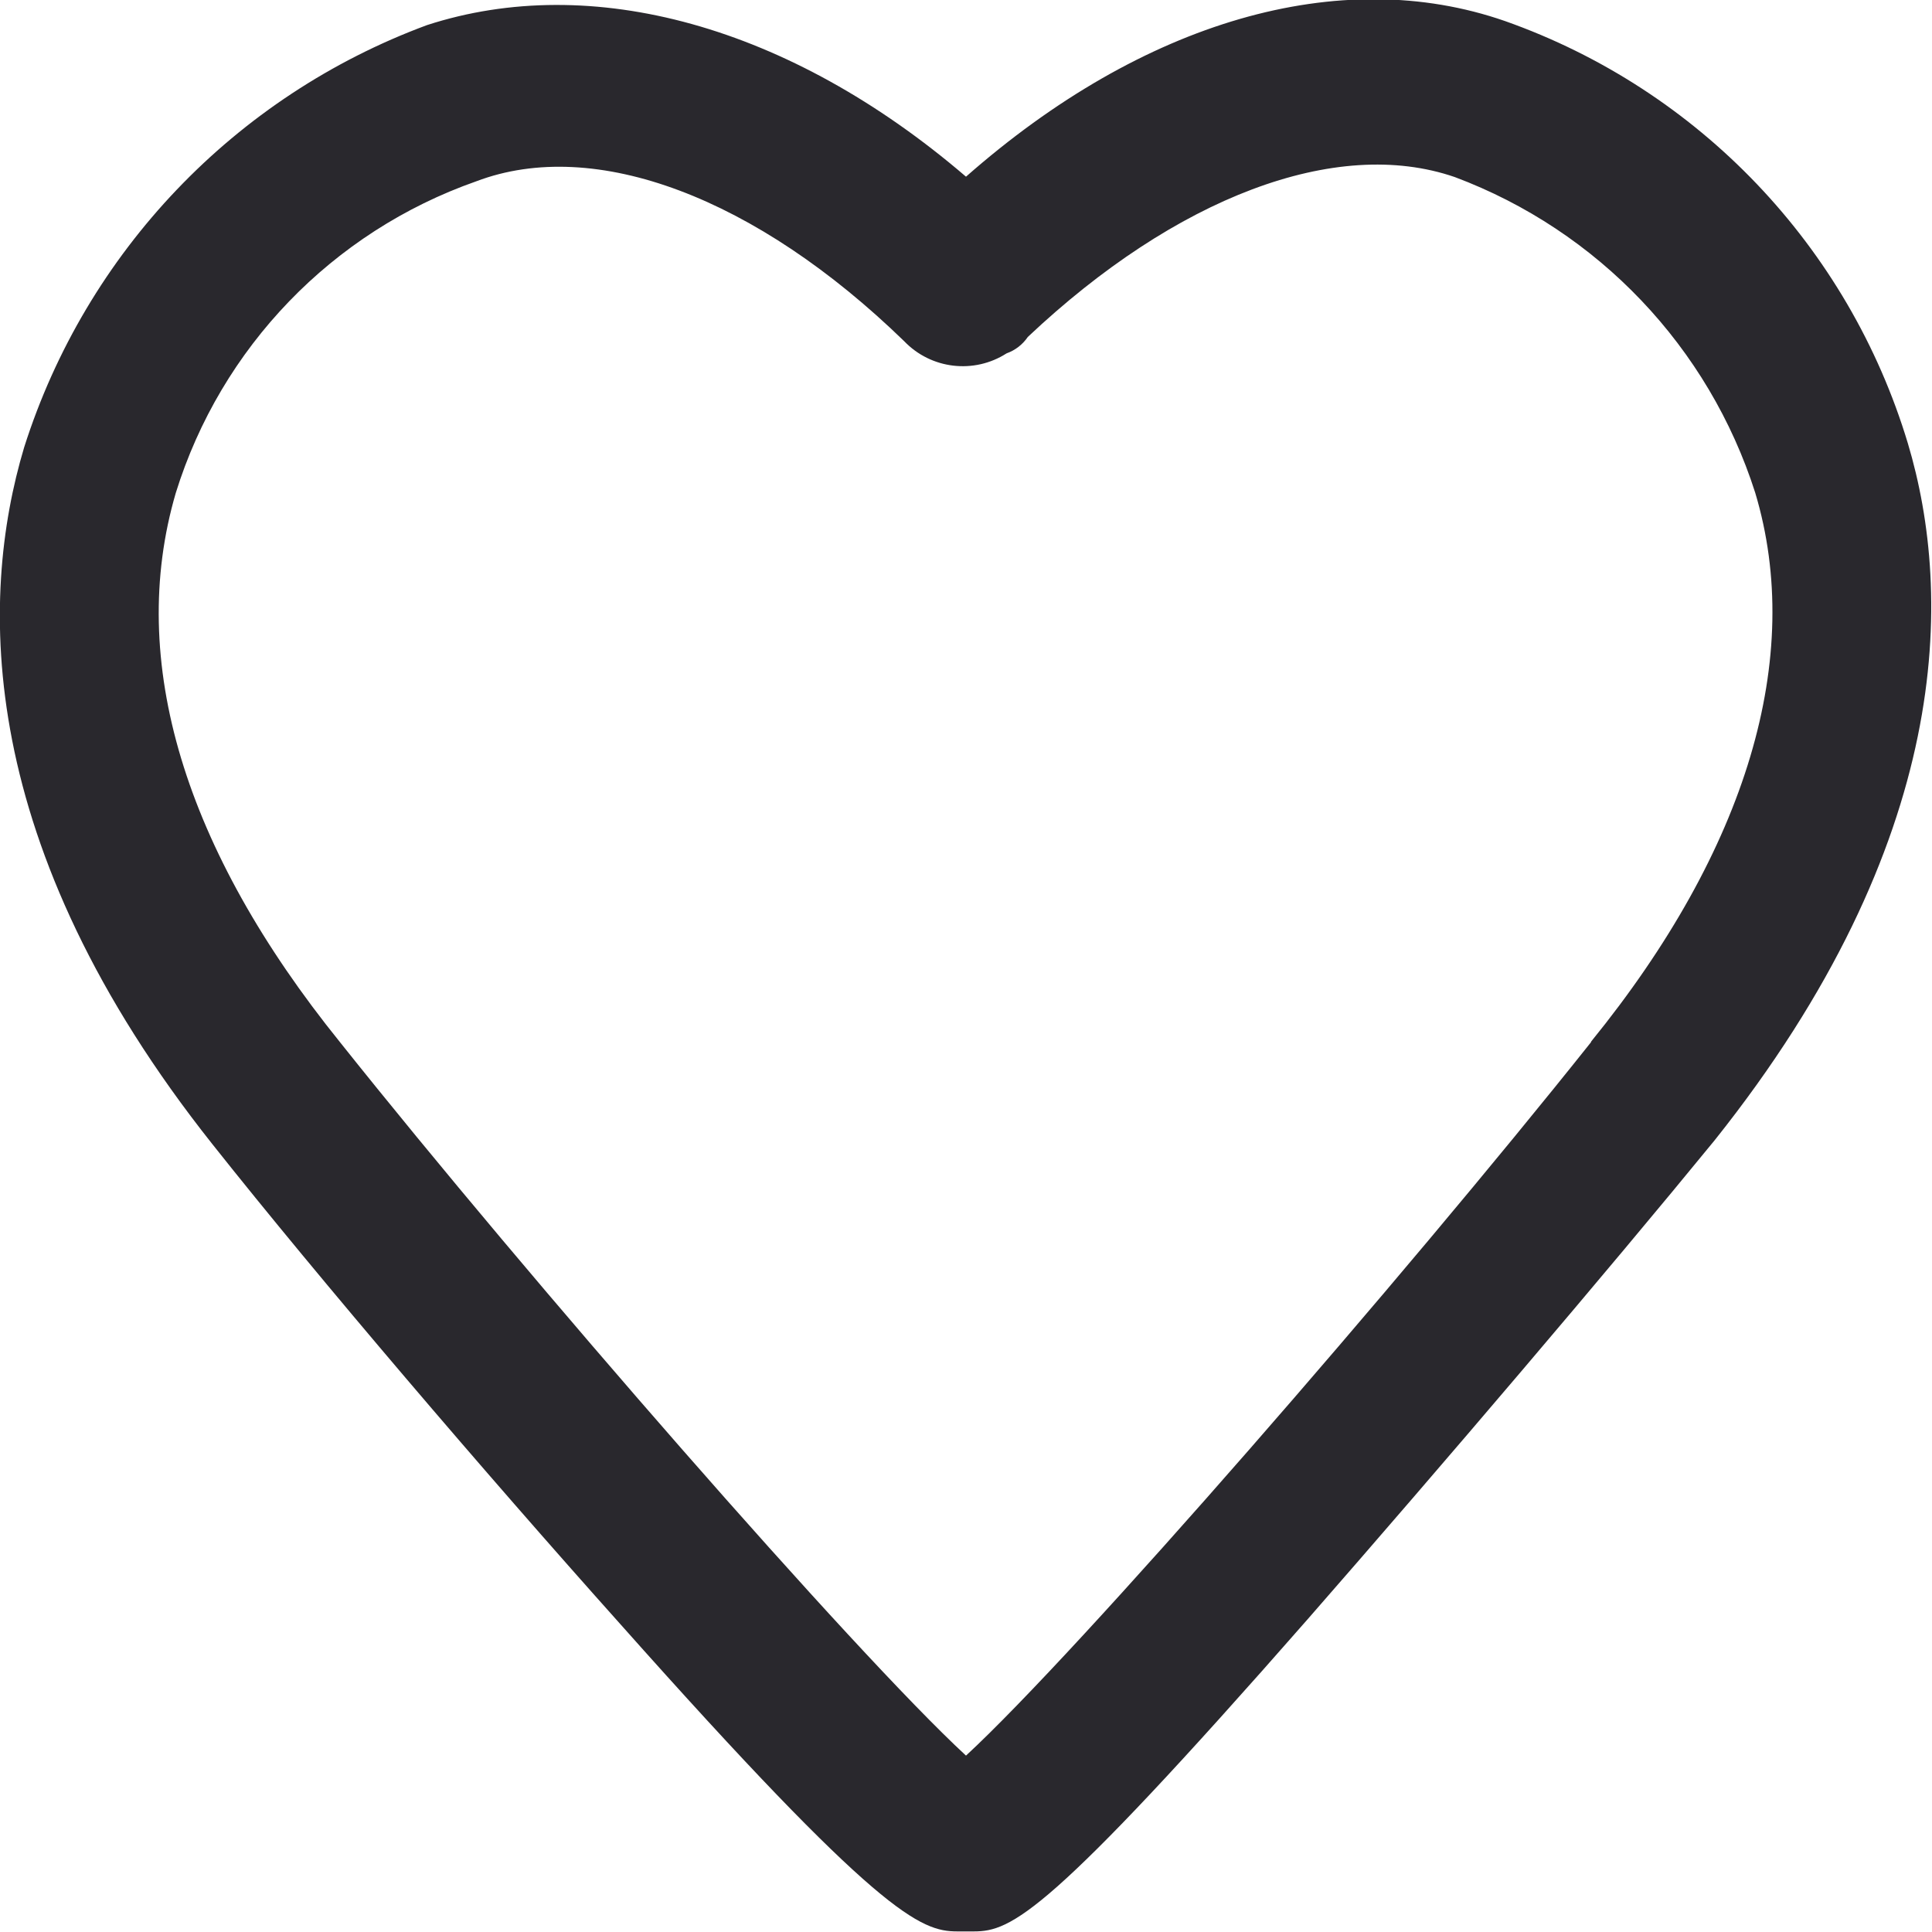
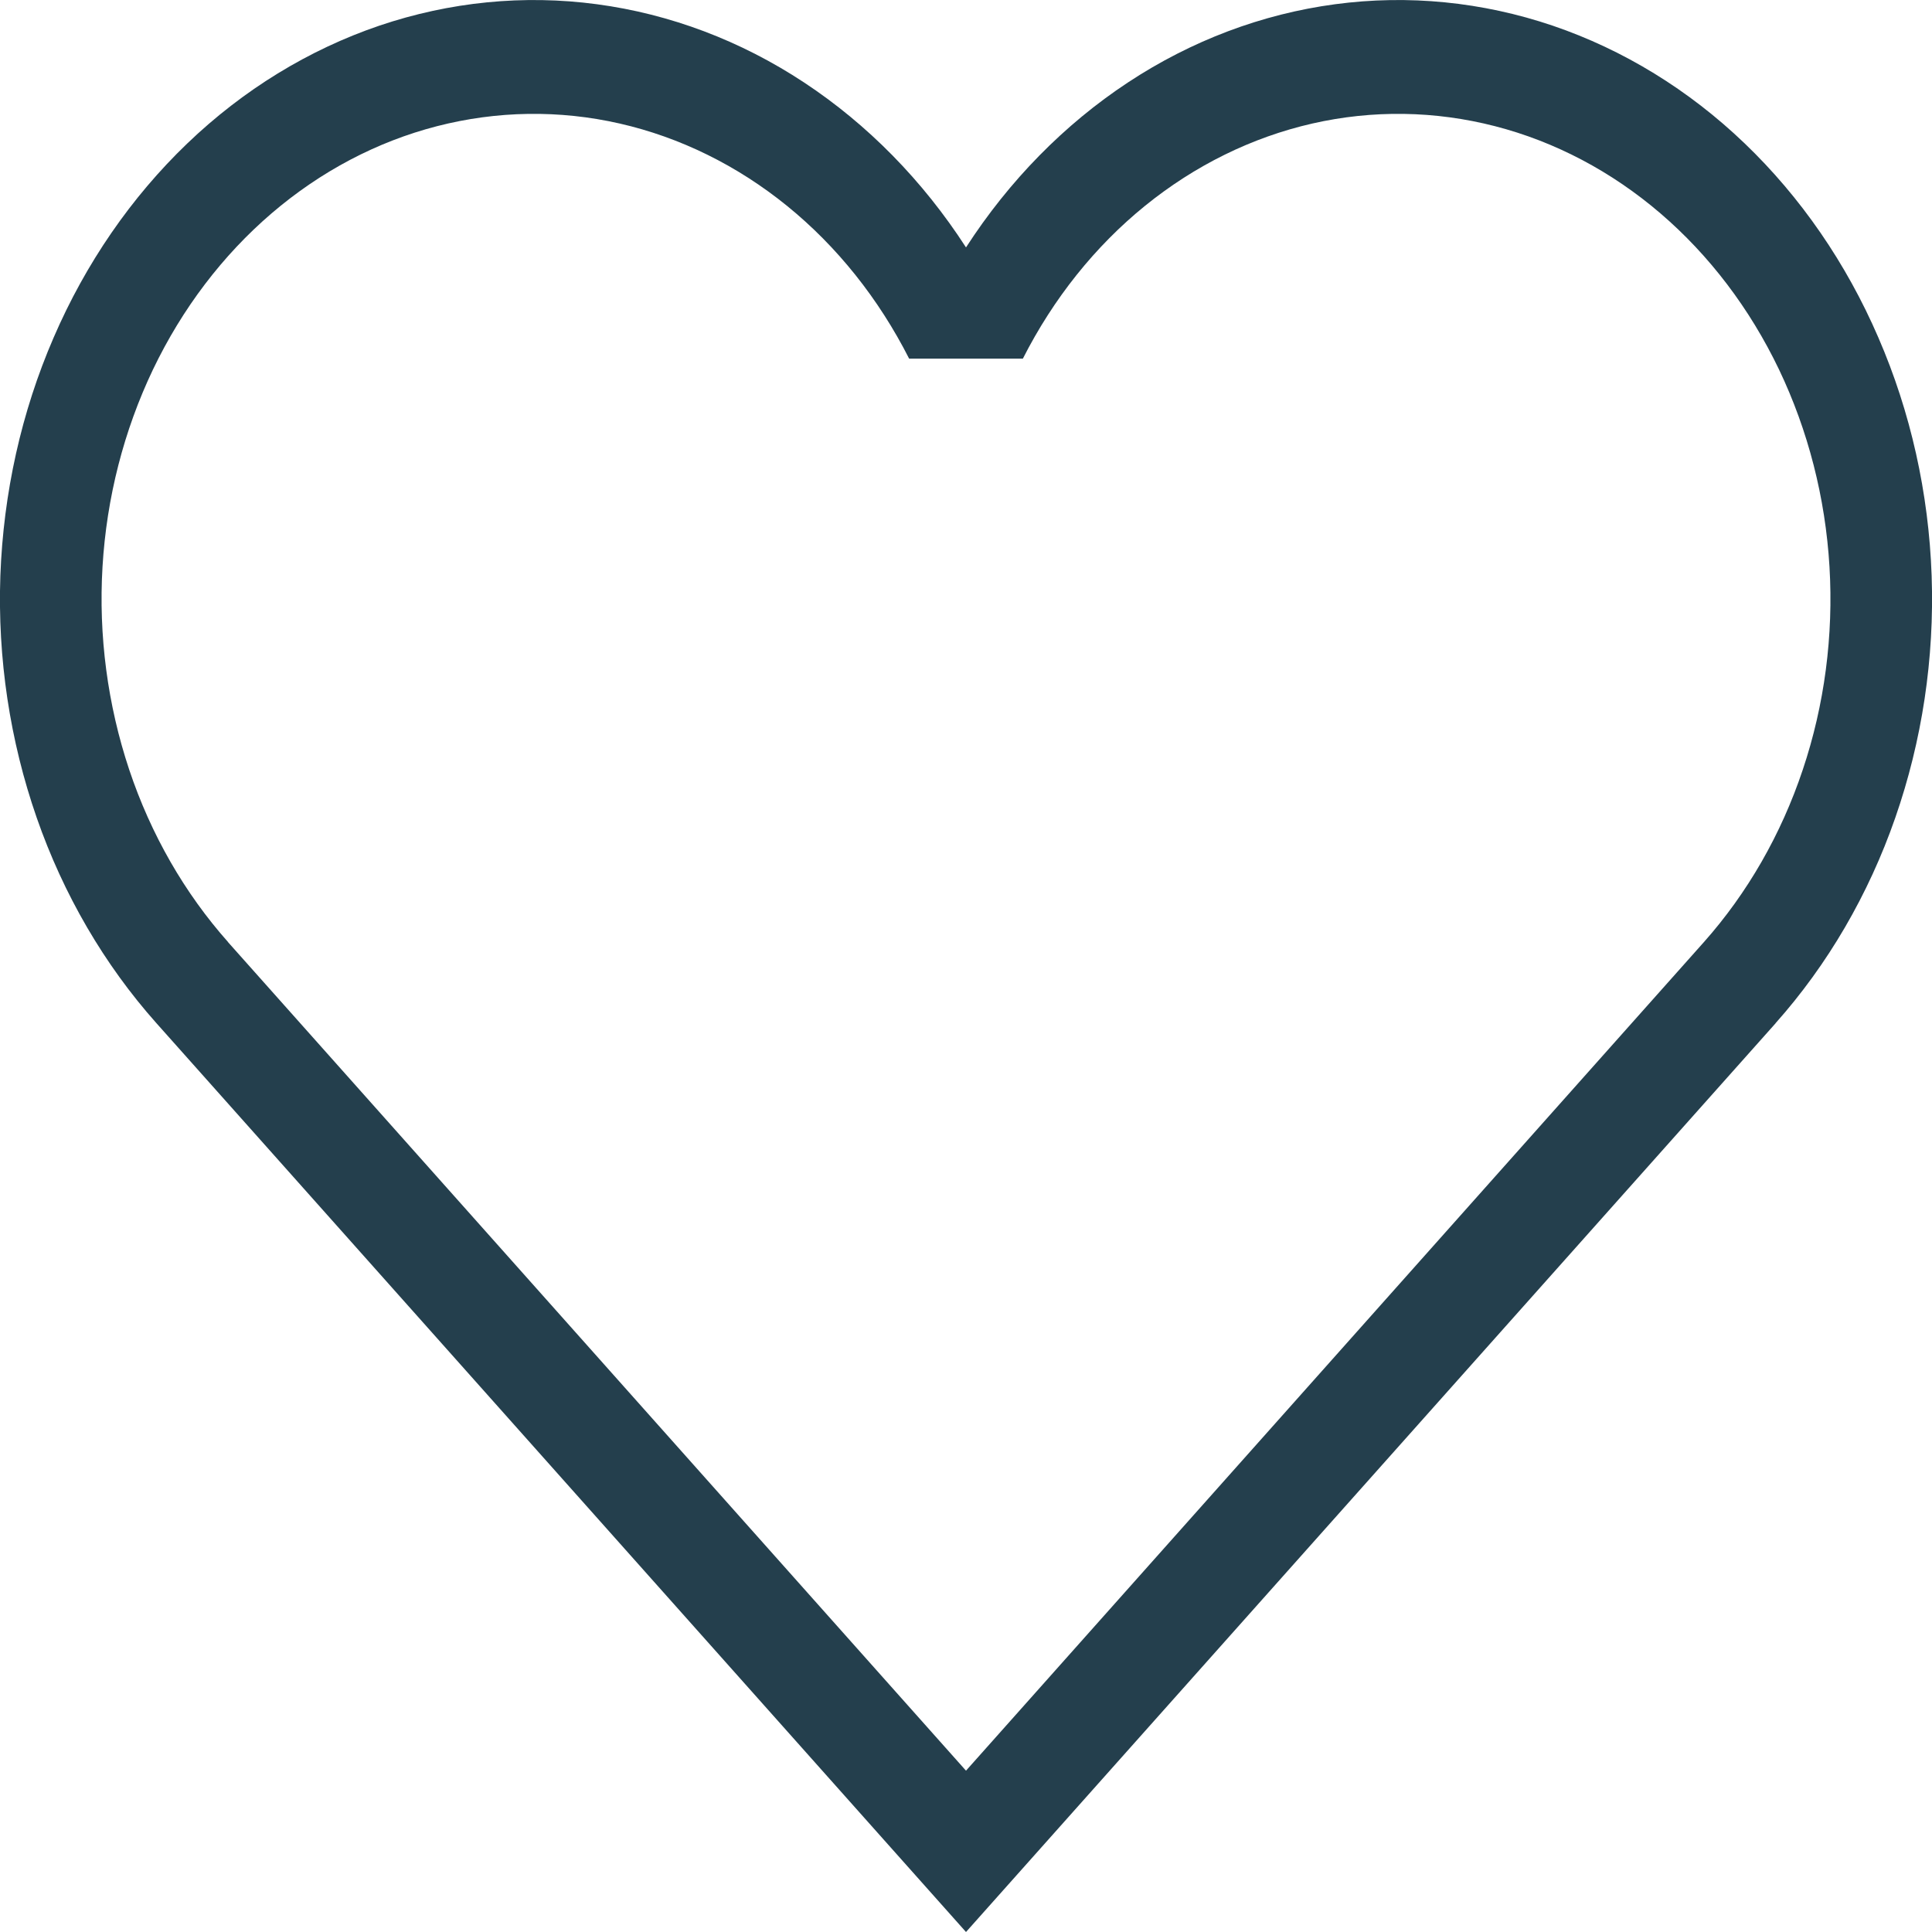
- <svg xmlns="http://www.w3.org/2000/svg" width="20" height="20" viewBox="0 0 20 20">
-   <defs>
-     <style>
-       .cls-1 {
-         fill: #29282d;
-         fill-rule: evenodd;
-       }
-     </style>
-   </defs>
-   <path id="heart_icon" class="cls-1" d="M1484.78,49.589a6.683,6.683,0,0,0-4.17-4.371c-1.71-.595-3.75,0-5.58,1.611-1.83-1.569-3.88-2.122-5.58-1.569a6.884,6.884,0,0,0-4.17,4.371c-0.47,1.57-.51,4.117,1.95,7.215,1.11,1.4,2.82,3.4,4.22,4.965,2.68,3.014,3.11,3.183,3.49,3.183h0.17c0.39,0,.77-0.168,3.45-3.224,1.41-1.613,3.11-3.609,4.22-4.966C1485.25,53.706,1485.25,51.159,1484.78,49.589Zm-3.28,6.2c-1.96,2.462-5.32,6.324-6.47,7.385-1.15-1.061-4.52-4.924-6.48-7.385-1.61-1.994-2.21-3.947-1.7-5.687a4.986,4.986,0,0,1,3.11-3.225c1.23-.467,2.9.169,4.43,1.655a0.84,0.84,0,0,0,1.06.126,0.447,0.447,0,0,0,.22-0.17c1.53-1.443,3.19-2.079,4.42-1.655a5.168,5.168,0,0,1,3.11,3.268C1483.71,51.8,1483.12,53.79,1481.5,55.784Z" transform="translate(-1465.03 -45)" />
+ <svg xmlns="http://www.w3.org/2000/svg" width="16" height="16" viewBox="0 0 16 16" fill="none">
+   <path d="M1.889 7.802C1.529 7.397 1.249 6.91 1.07 6.374C0.891 5.837 0.815 5.264 0.849 4.693C0.883 4.121 1.026 3.565 1.267 3.06C1.509 2.555 1.844 2.114 2.249 1.767C2.655 1.419 3.122 1.173 3.619 1.045C4.116 0.917 4.632 0.909 5.132 1.023C5.632 1.137 6.105 1.37 6.518 1.705C6.932 2.041 7.276 2.472 7.529 2.97H8.471C8.724 2.472 9.068 2.041 9.482 1.705C9.895 1.37 10.368 1.137 10.868 1.023C11.368 0.909 11.884 0.917 12.381 1.045C12.878 1.173 13.345 1.419 13.751 1.767C14.156 2.114 14.491 2.555 14.733 3.06C14.974 3.565 15.117 4.121 15.151 4.693C15.185 5.264 15.11 5.837 14.93 6.374C14.751 6.91 14.471 7.397 14.111 7.802L8 14.664L1.889 7.803V7.802ZM14.705 8.473C15.136 7.989 15.474 7.41 15.696 6.772C15.918 6.134 16.021 5.452 15.997 4.768C15.973 4.083 15.823 3.412 15.556 2.796C15.29 2.18 14.913 1.633 14.449 1.188C13.985 0.743 13.444 0.412 12.86 0.213C12.276 0.015 11.662 -0.046 11.057 0.035C10.451 0.116 9.867 0.336 9.341 0.683C8.815 1.03 8.358 1.495 8 2.049C7.642 1.495 7.185 1.03 6.659 0.683C6.133 0.336 5.549 0.116 4.943 0.035C4.338 -0.046 3.724 0.015 3.14 0.213C2.556 0.412 2.015 0.743 1.551 1.188C1.087 1.633 0.71 2.18 0.444 2.796C0.177 3.412 0.028 4.083 0.003 4.768C-0.021 5.452 0.082 6.134 0.304 6.772C0.526 7.41 0.864 7.989 1.295 8.473L8 16L14.705 8.474V8.473Z" fill="#243F4D" />
</svg>
